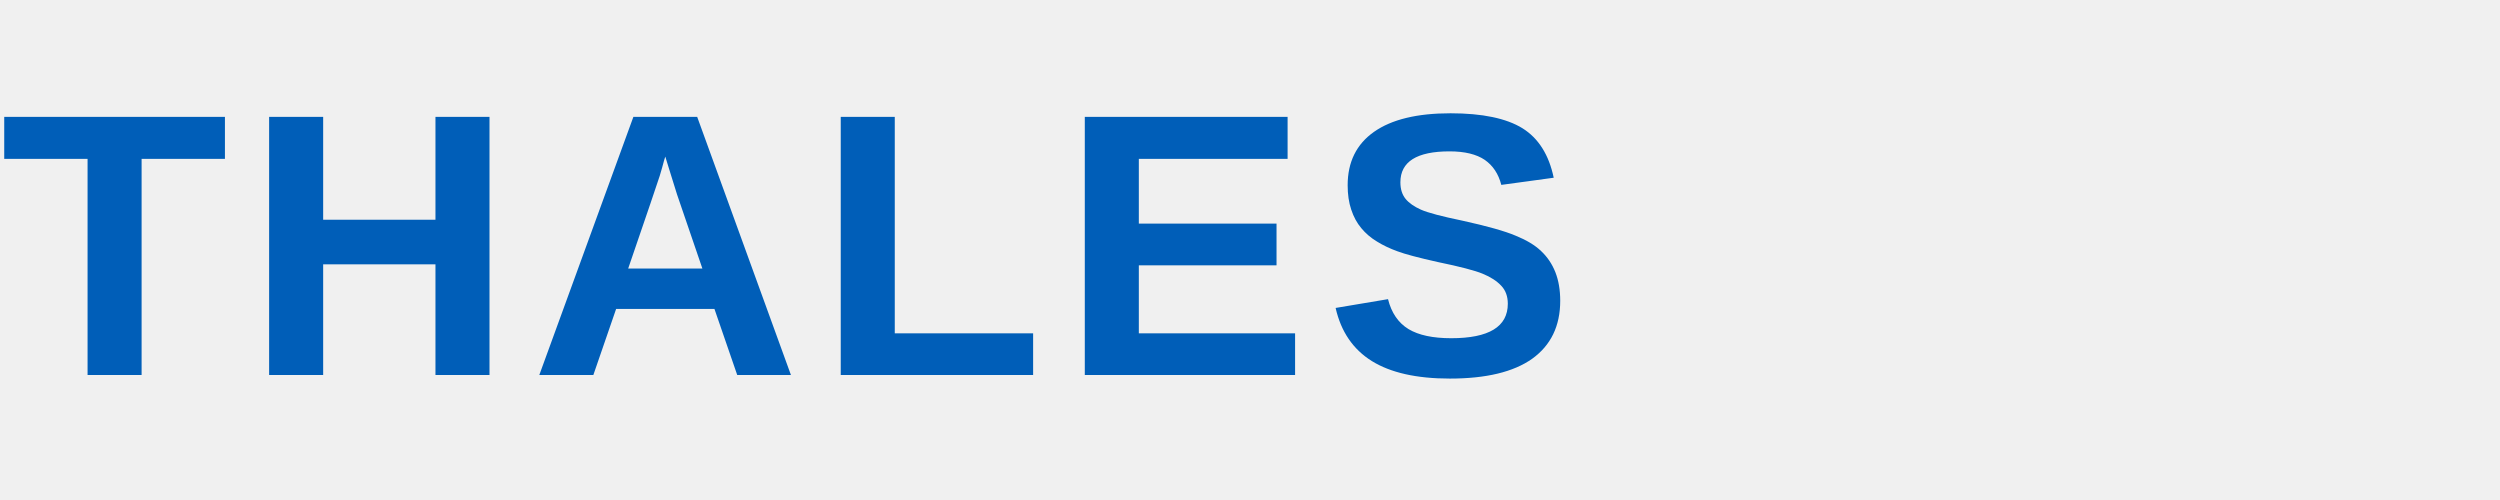
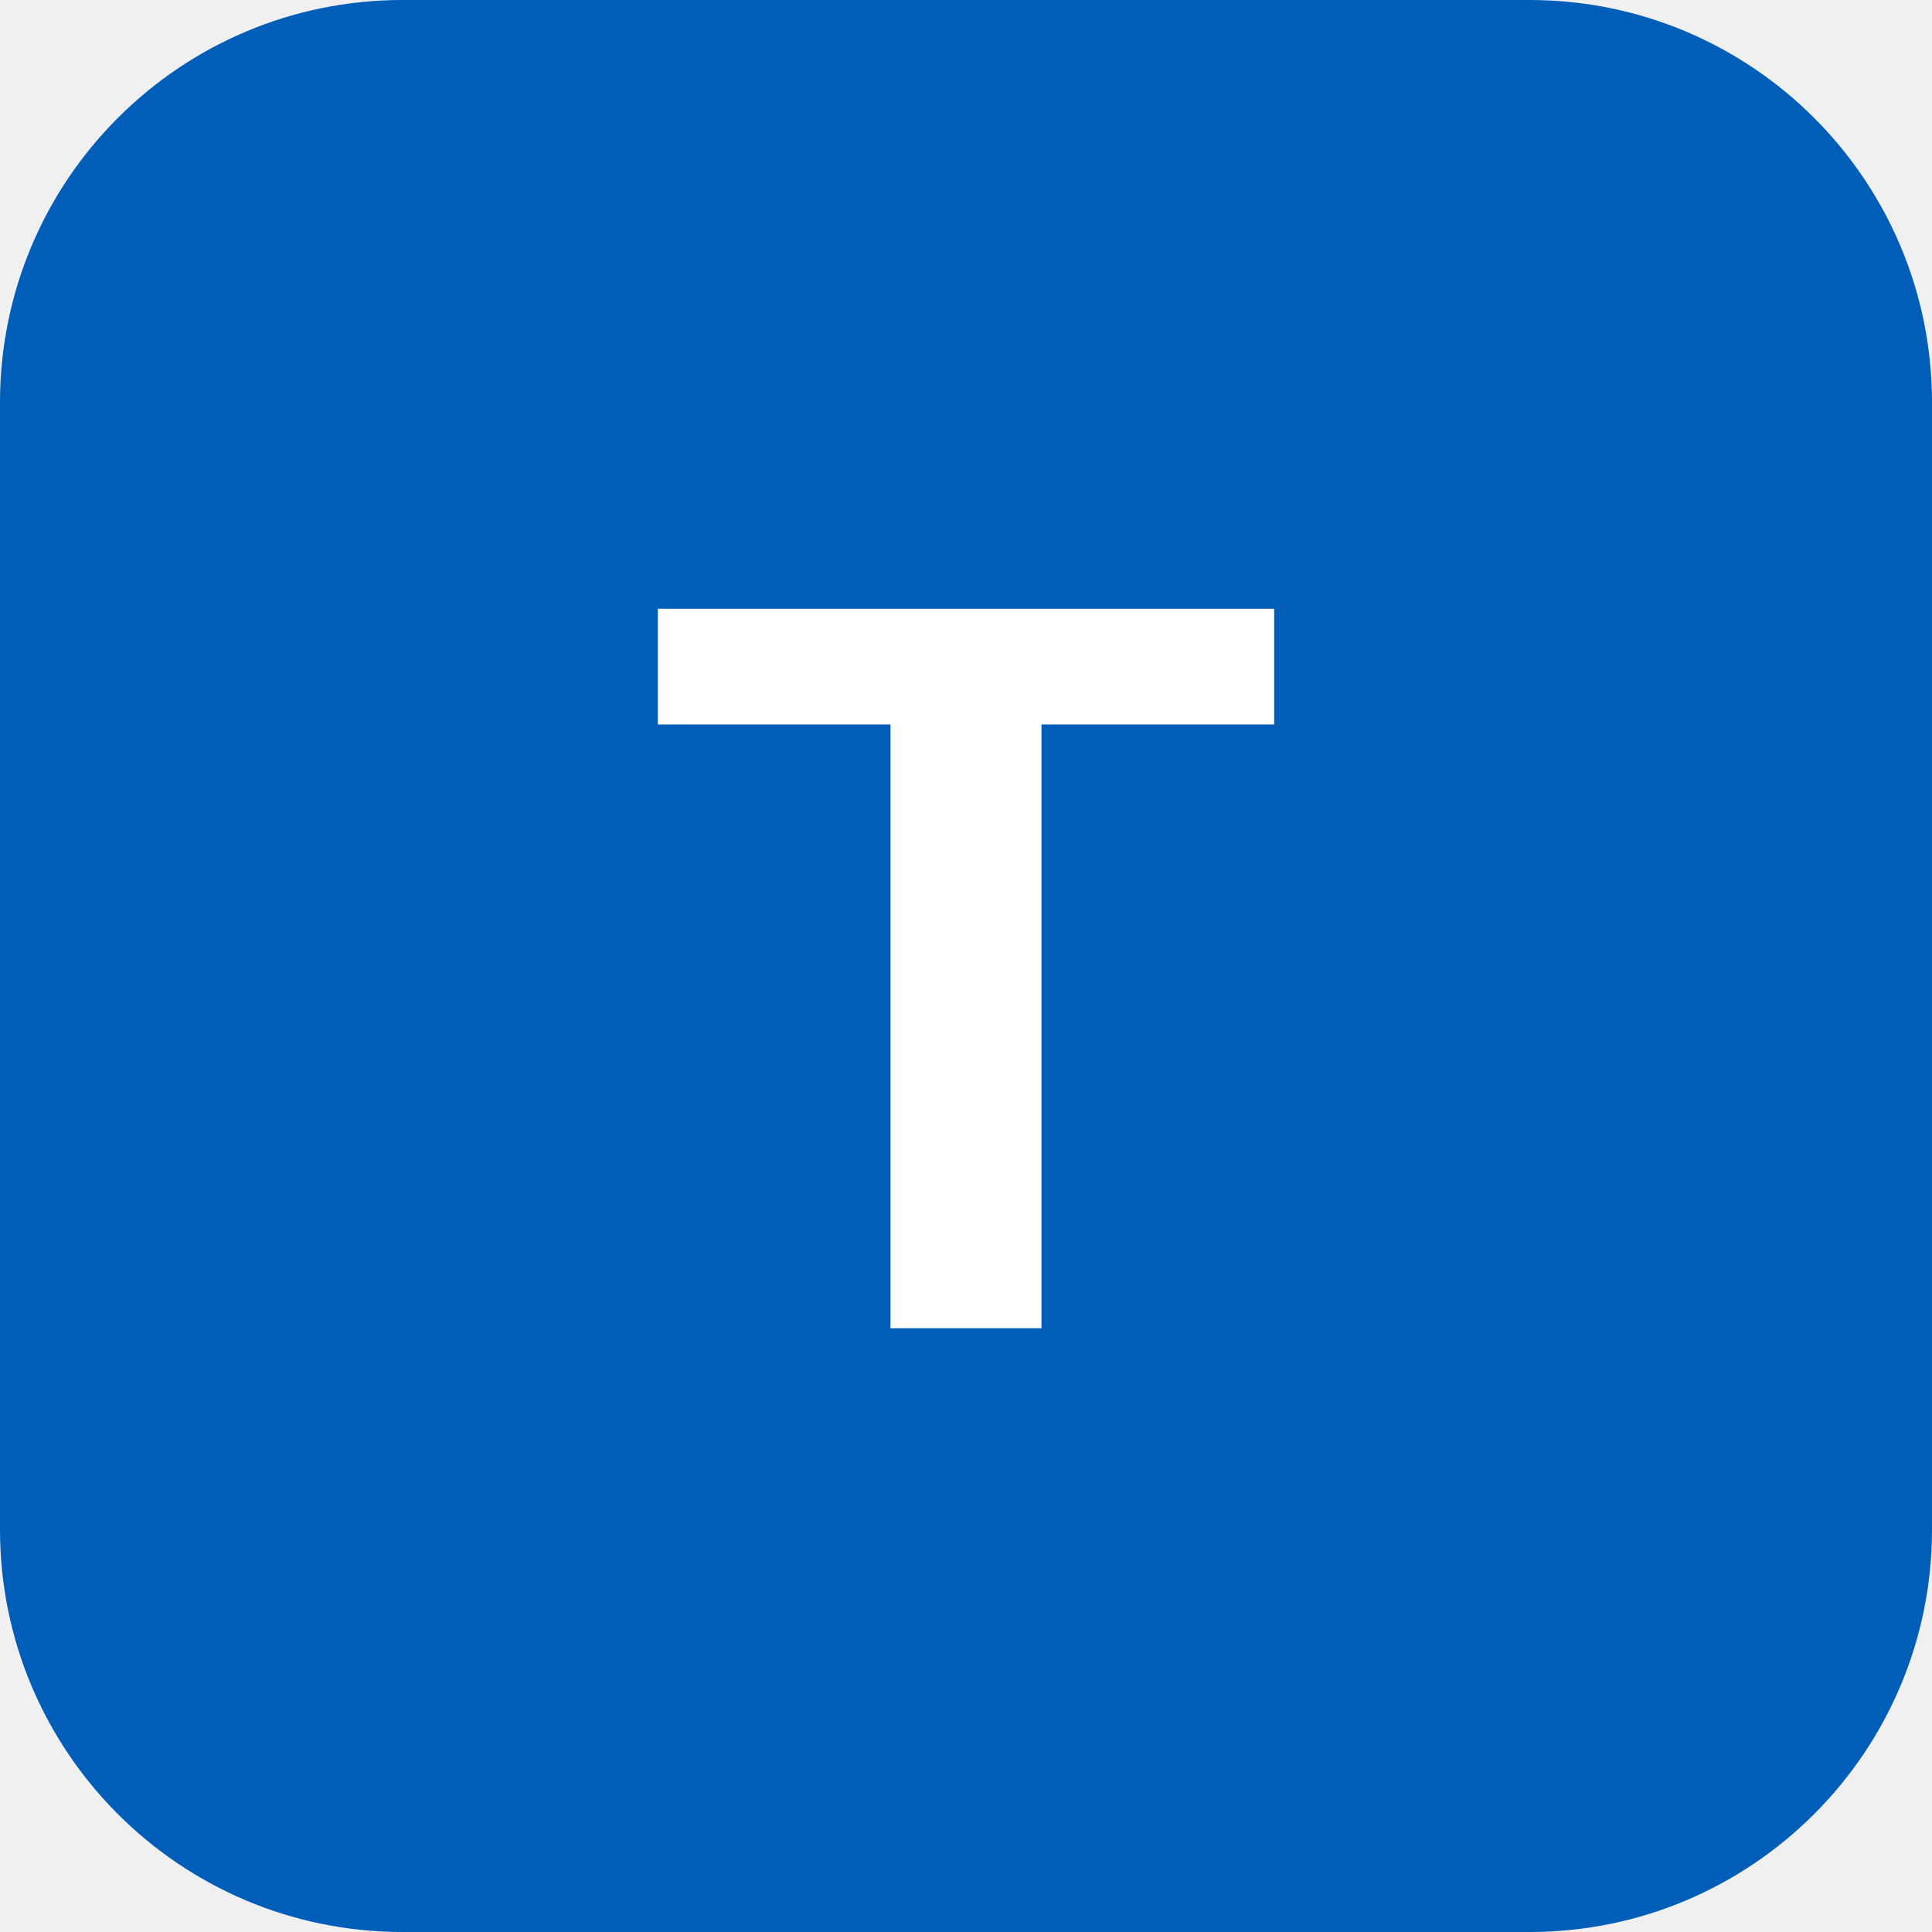
- <svg xmlns="http://www.w3.org/2000/svg" viewBox="0 0 120 24" role="img" aria-label="Thales">
-   <rect width="120" height="24" fill="none" />
-   <text x="0" y="18" font-family="Arial, Helvetica, sans-serif" font-size="18" font-weight="700" fill="#005EB8" letter-spacing="0.04em">THALES</text>
+ <svg xmlns="http://www.w3.org/2000/svg" viewBox="0 0 24 24" role="img" aria-label="Thales">
+   <rect width="24" height="24" rx="5" fill="#005EB8" />
+   <text x="12" y="16.5" font-family="Arial, Helvetica, sans-serif" font-size="13" font-weight="700" fill="#ffffff" text-anchor="middle">T</text>
</svg>
